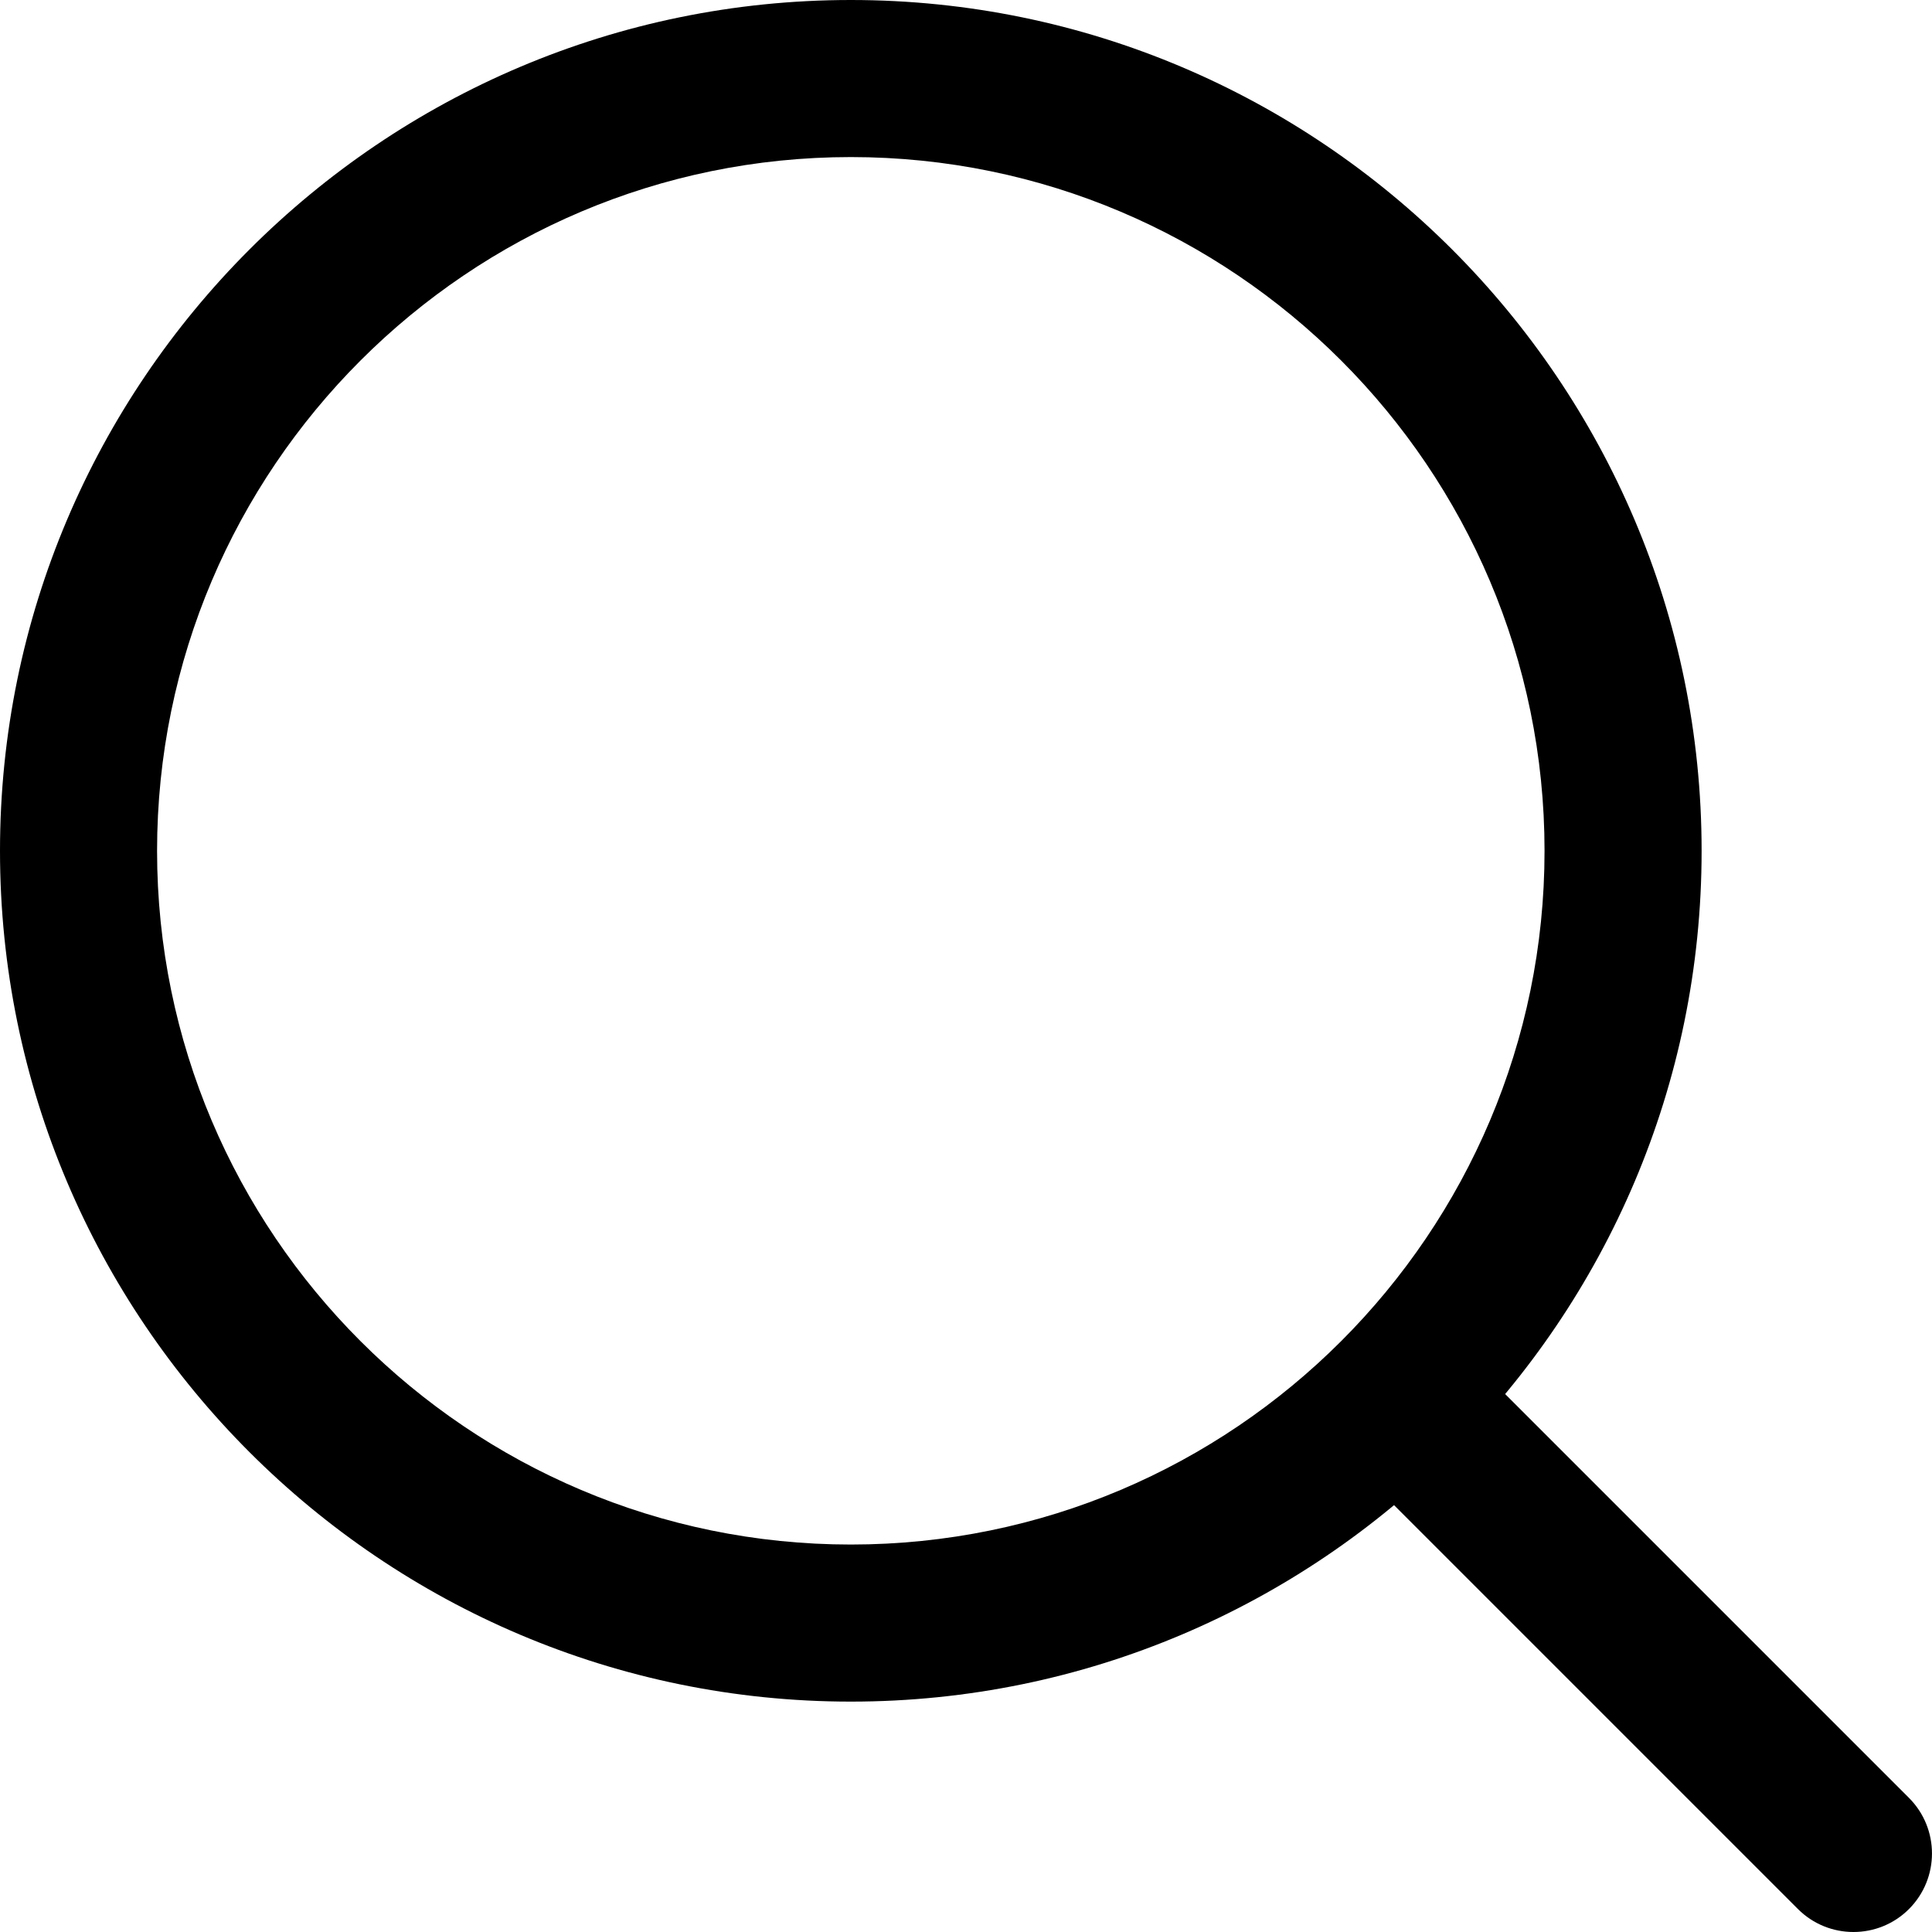
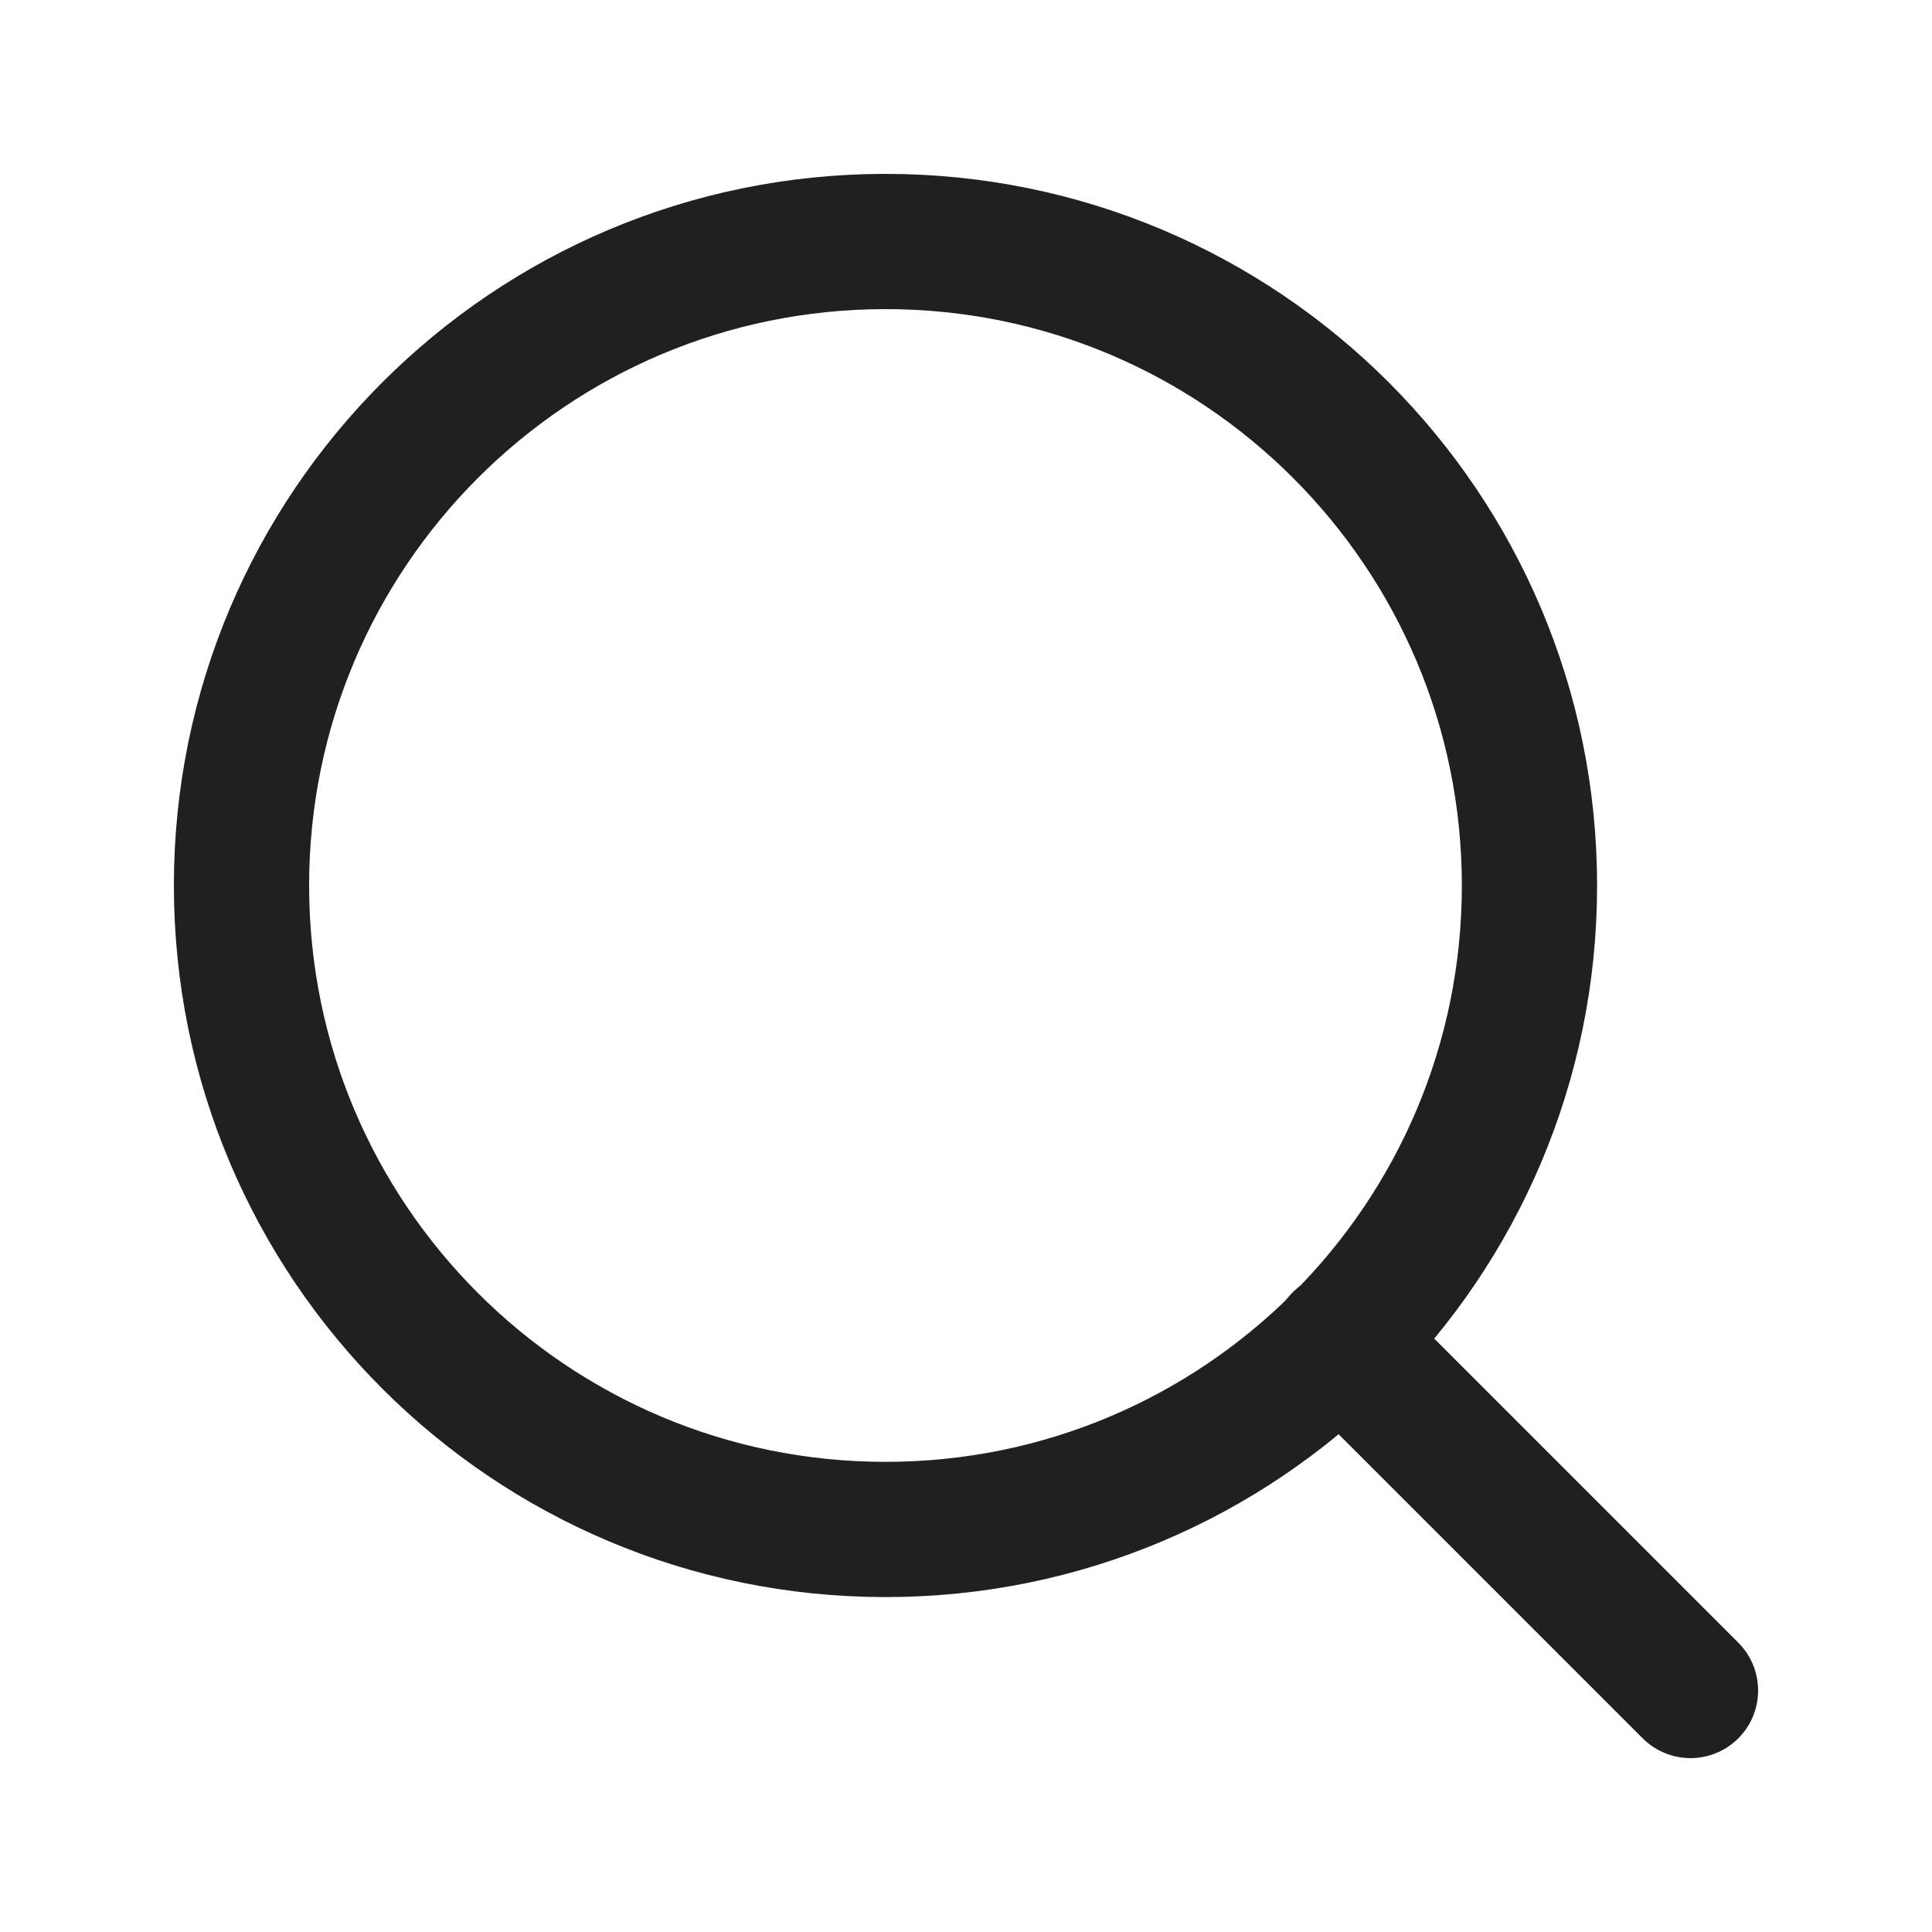
- <svg xmlns="http://www.w3.org/2000/svg" width="20" height="20" viewBox="0 0 20 20">
-   <path d="M19.762 18.612L15.101 13.951C14.783 13.633 14.268 13.633 13.951 13.951C13.633 14.268 13.633 14.783 13.951 15.101L18.612 19.762C18.771 19.921 18.979 20 19.187 20C19.395 20 19.603 19.921 19.762 19.762C20.079 19.444 20.079 18.93 19.762 18.612Z" />
-   <path d="M8.808 0C3.951 0 0 3.951 0 8.808C0 13.664 3.951 17.615 8.808 17.615C13.664 17.615 17.615 13.664 17.615 8.808C17.615 3.951 13.664 0 8.808 0ZM8.808 15.989C4.848 15.989 1.626 12.768 1.626 8.808C1.626 4.848 4.848 1.626 8.808 1.626C12.768 1.626 15.989 4.848 15.989 8.808C15.989 12.768 12.768 15.989 8.808 15.989Z" />
+ <svg xmlns="http://www.w3.org/2000/svg" width="20" height="20" viewBox="0 0 20 20" fill="none">
+   <path d="M9.167 15.833C12.849 15.833 15.833 12.849 15.833 9.167C15.833 5.485 12.849 2.5 9.167 2.5C5.485 2.5 2.5 5.485 2.5 9.167C2.5 12.849 5.485 15.833 9.167 15.833Z" stroke="#1F2020" stroke-width="1.4" stroke-linecap="round" stroke-linejoin="round" />
+   <path d="M17.5 17.5L13.875 13.875" stroke="#1F2020" stroke-width="1.4" stroke-linecap="round" stroke-linejoin="round" />
</svg>
